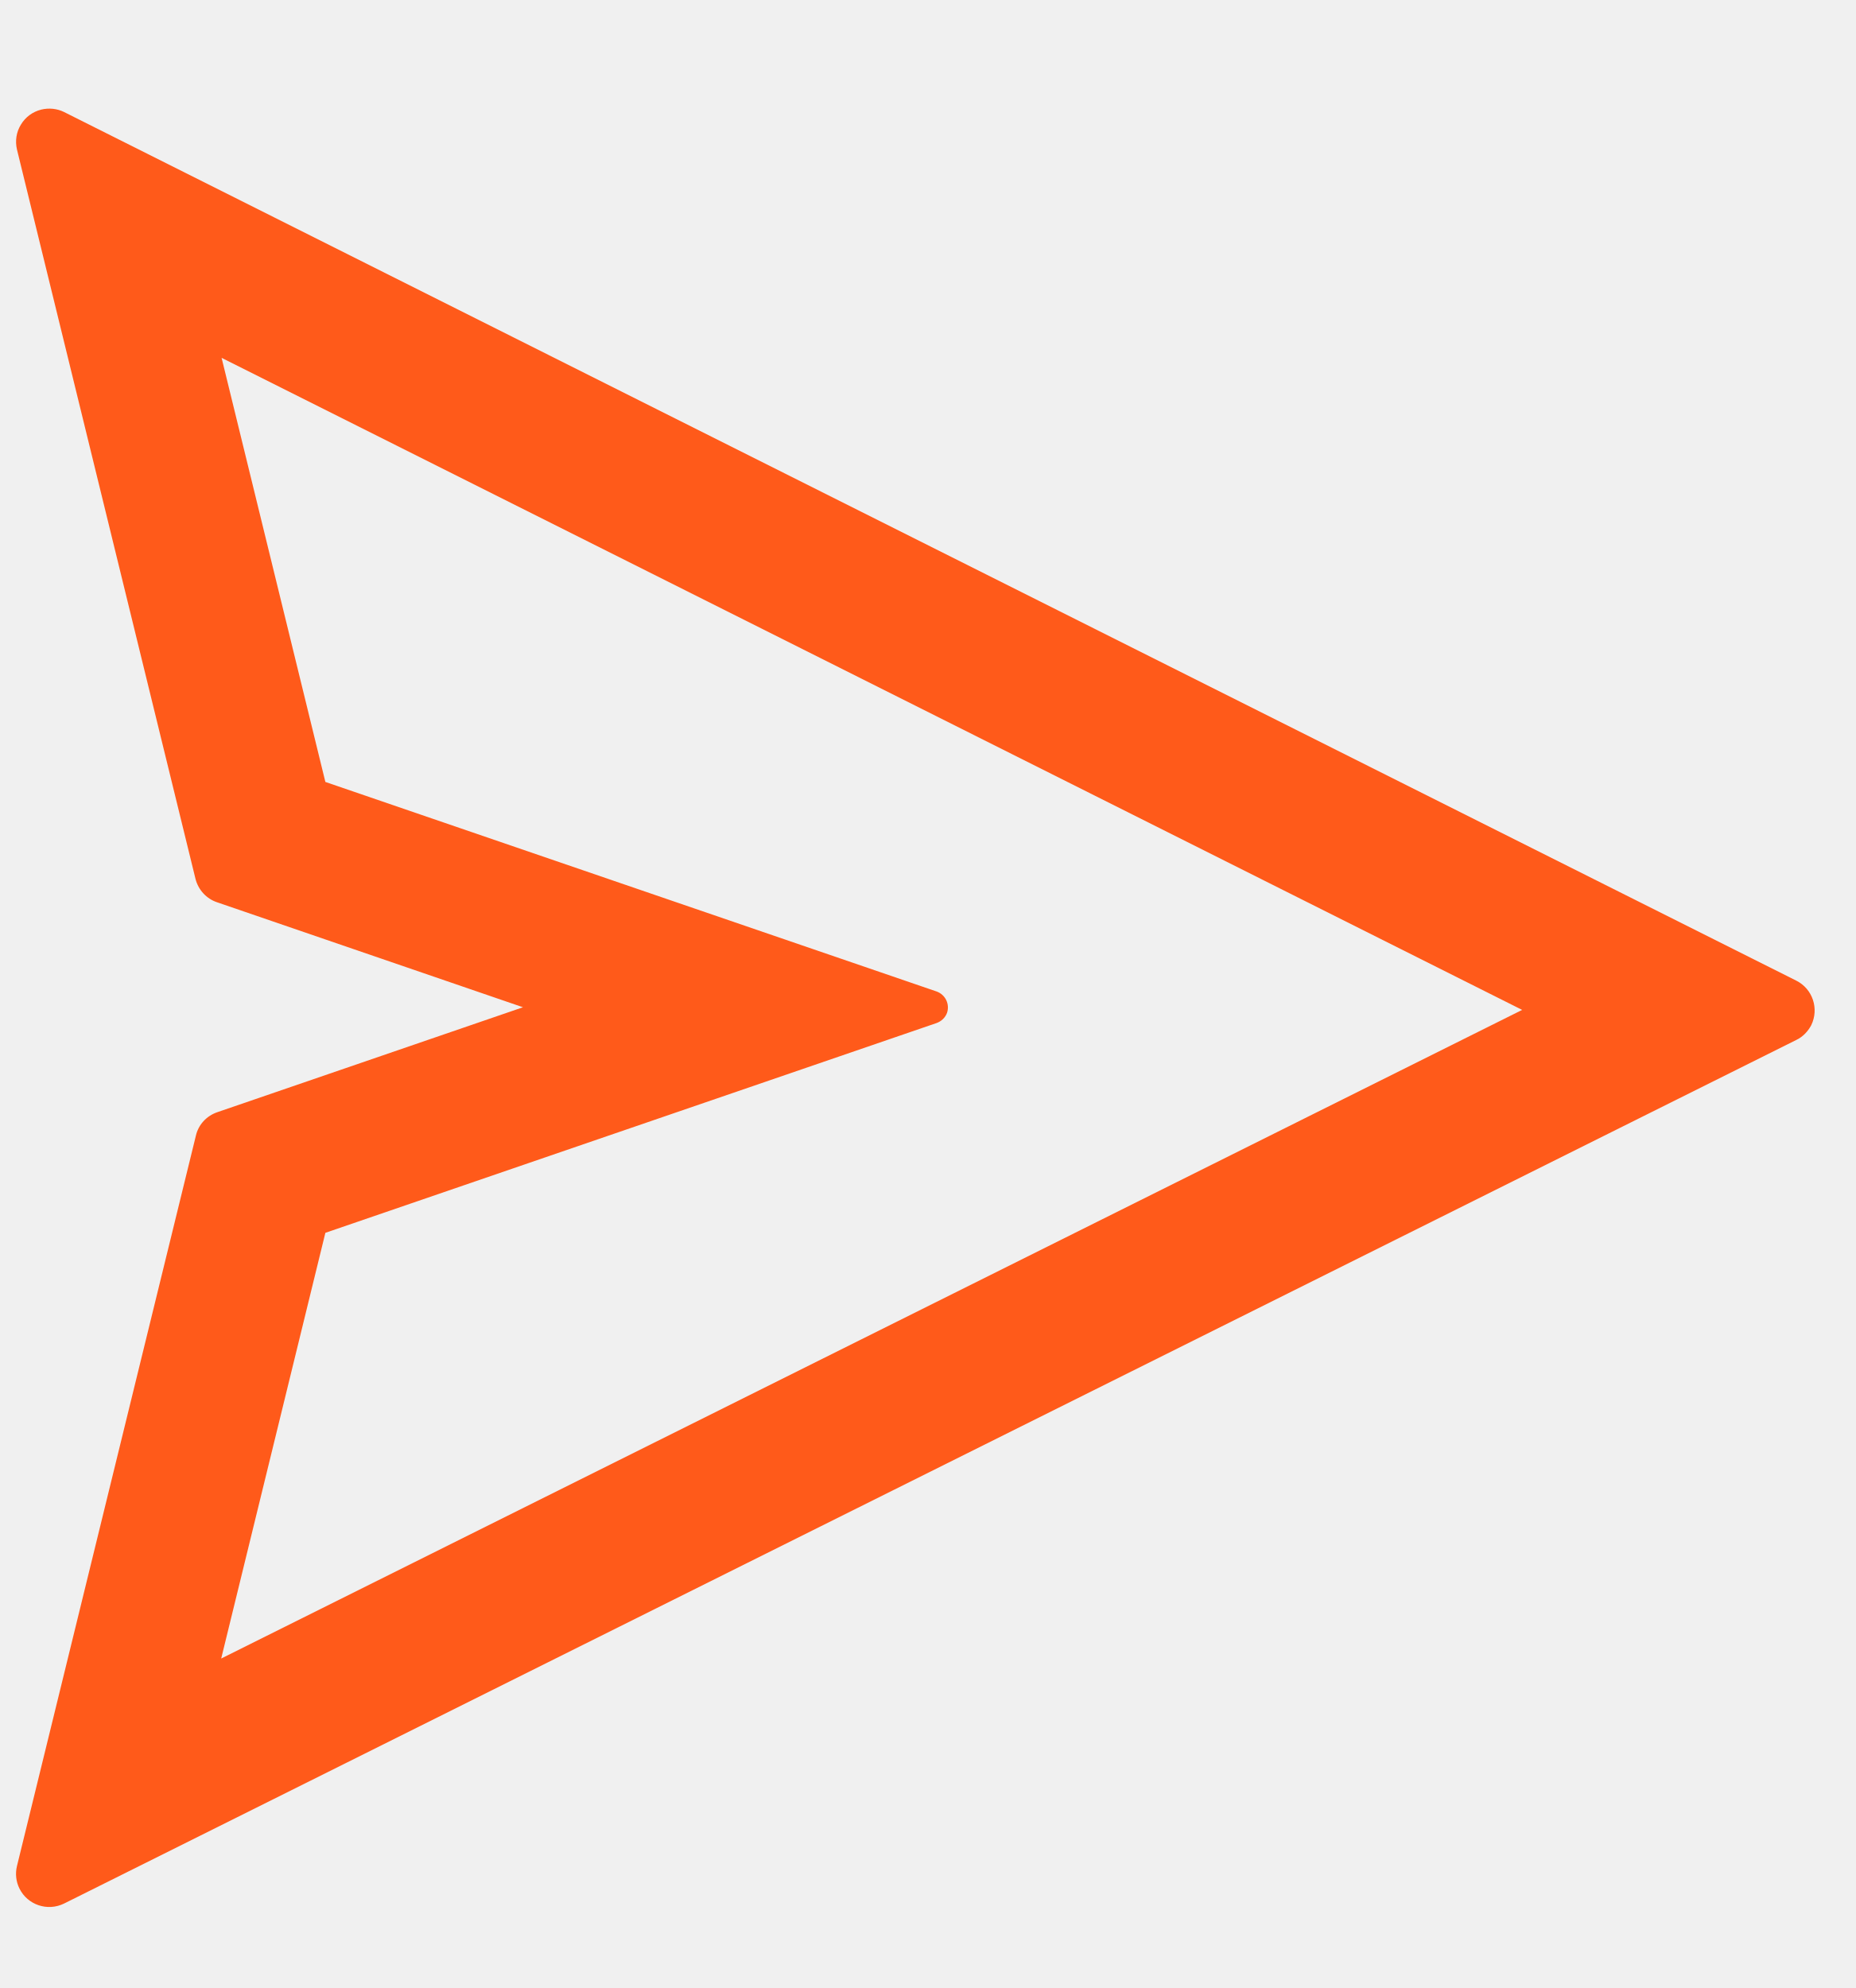
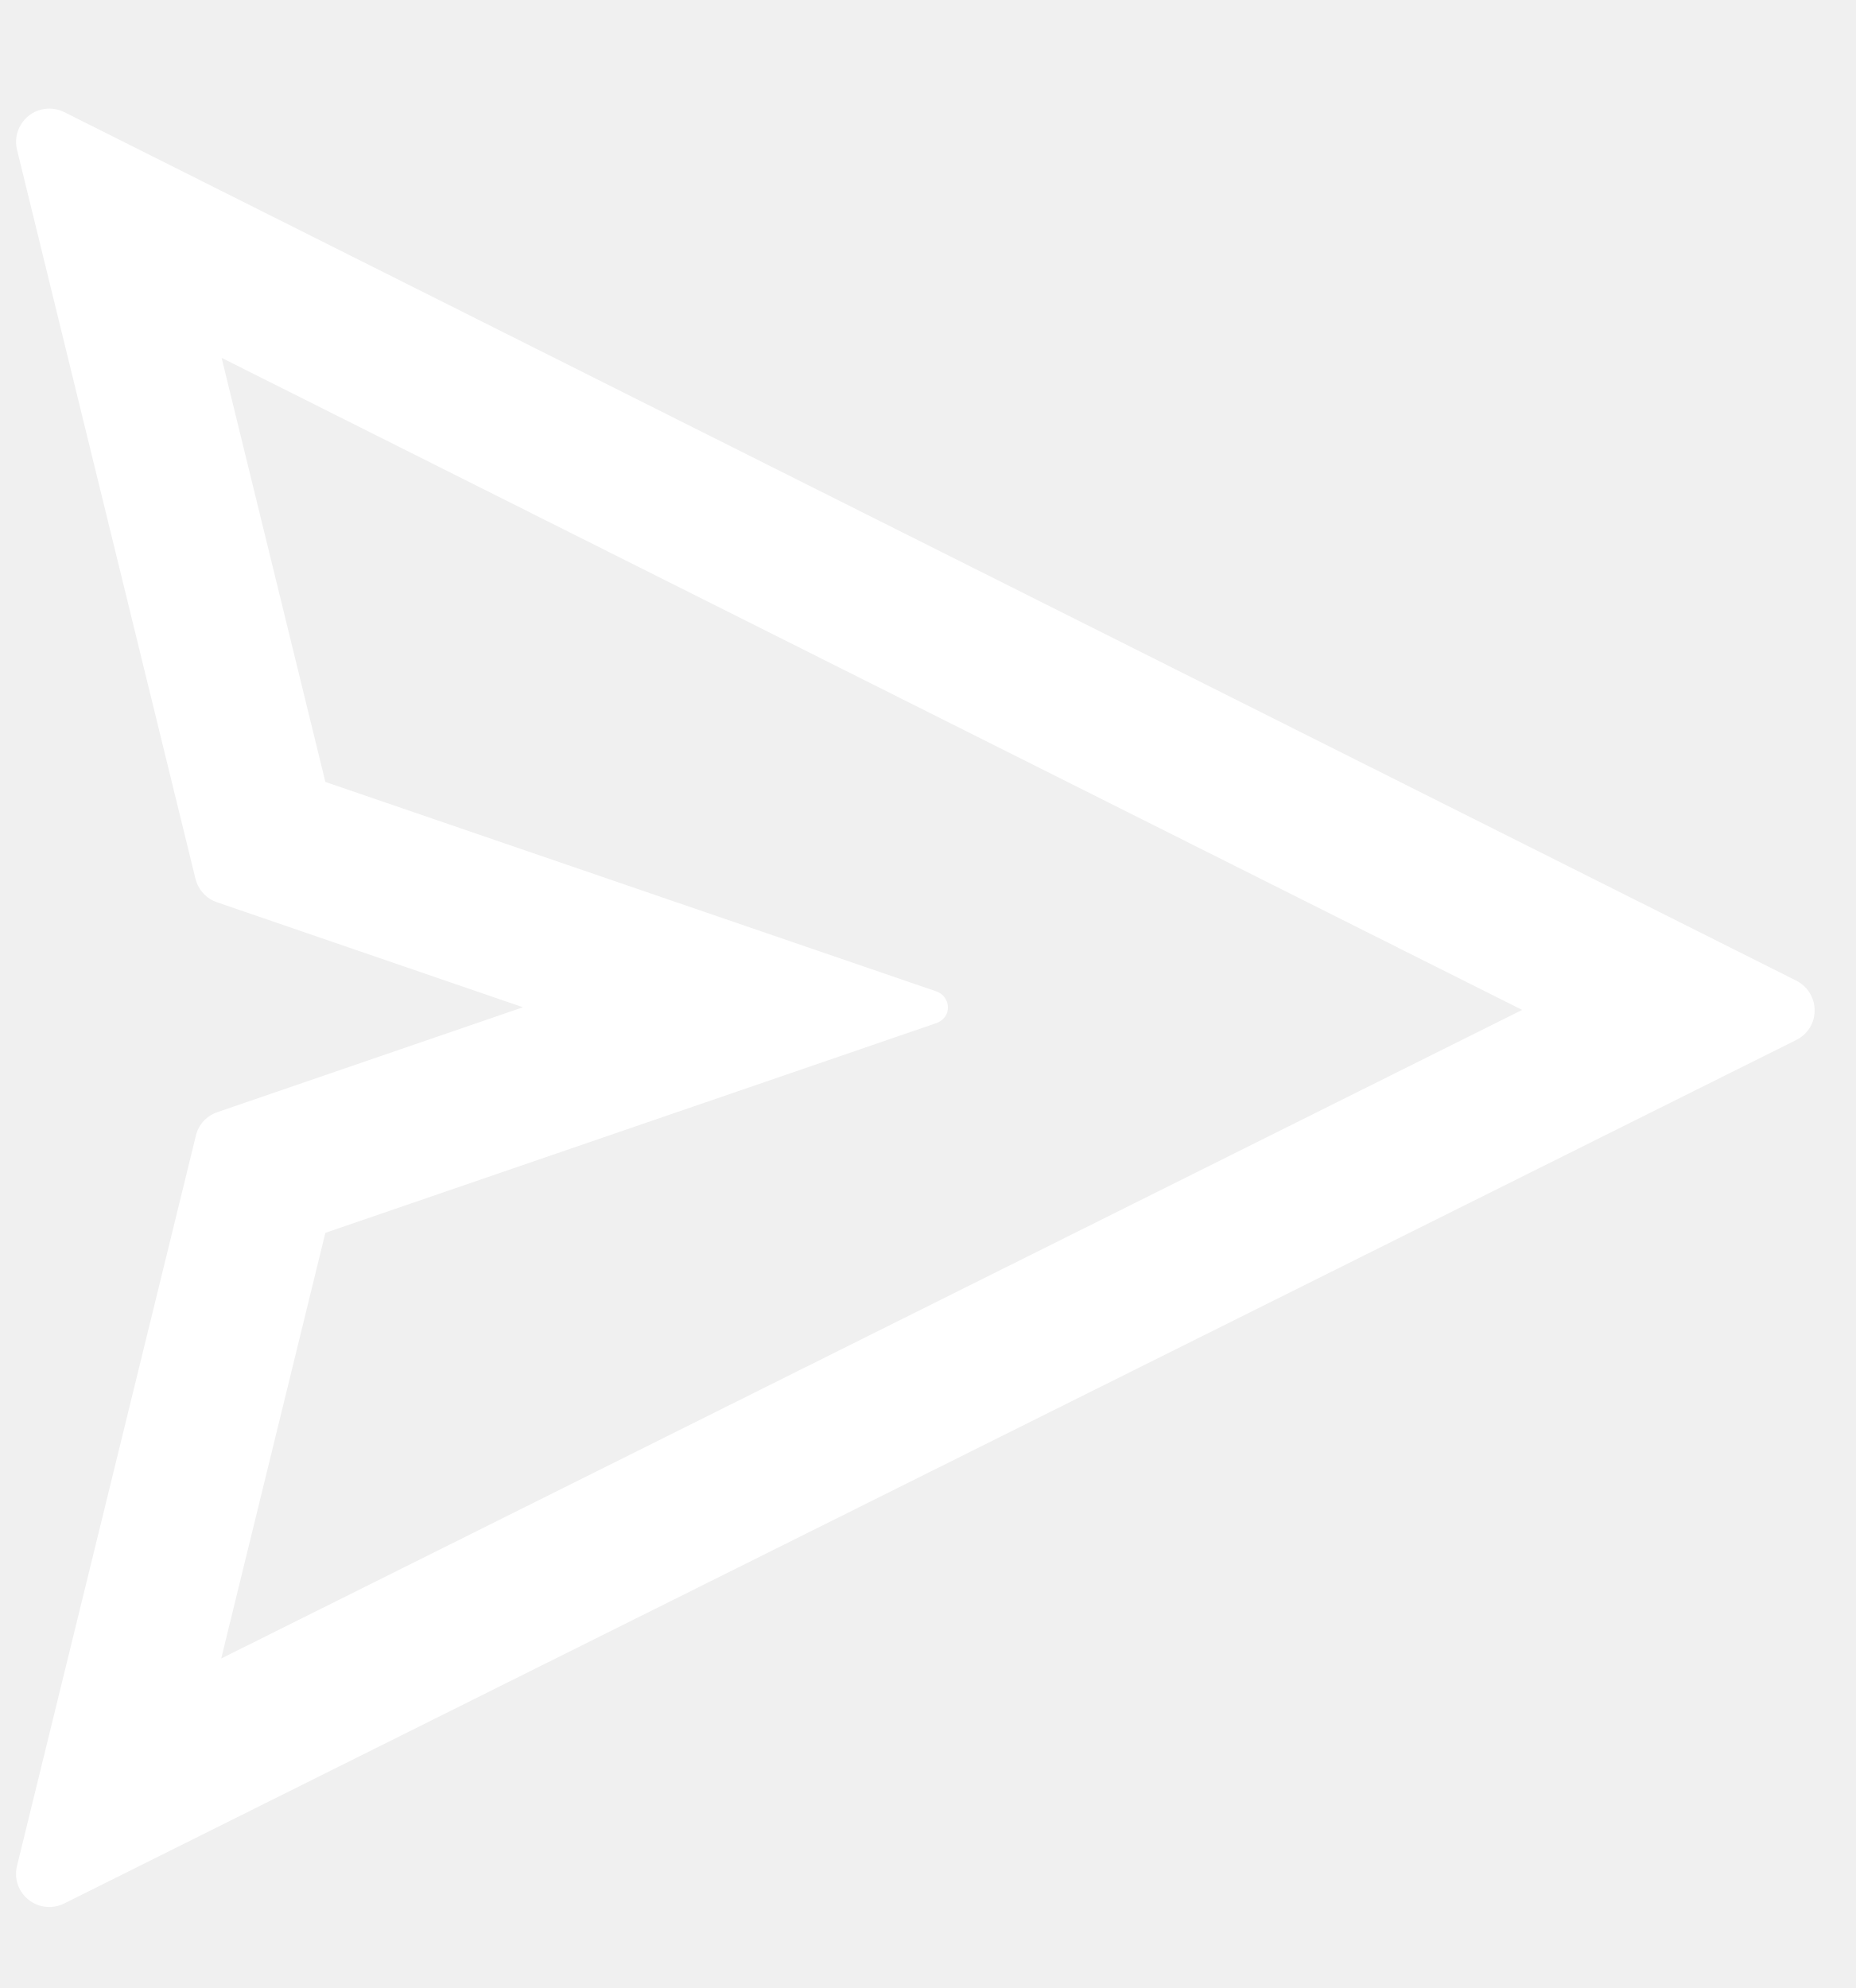
<svg xmlns="http://www.w3.org/2000/svg" width="14" height="15" viewBox="0 0 14 15" fill="none">
  <g clip-path="url(#clip0_1305_2497)">
    <rect width="14" height="14" transform="translate(0 0.600586)" fill="white" fill-opacity="0.01" />
    <g clip-path="url(#clip1_1305_2497)">
-       <path d="M13.553 7.399L0.483 0.845C0.43 0.819 0.369 0.813 0.311 0.827C0.247 0.843 0.192 0.883 0.158 0.94C0.123 0.996 0.113 1.064 0.128 1.128L1.475 6.631C1.496 6.714 1.557 6.781 1.638 6.808L3.946 7.6L1.639 8.392C1.558 8.42 1.497 8.486 1.478 8.569L0.128 14.08C0.114 14.138 0.121 14.198 0.147 14.25C0.208 14.373 0.358 14.424 0.483 14.363L13.553 7.847C13.602 7.824 13.641 7.783 13.666 7.736C13.727 7.611 13.677 7.461 13.553 7.399ZM1.669 12.514L2.455 9.302L7.067 7.719C7.103 7.706 7.133 7.678 7.146 7.641C7.167 7.575 7.133 7.505 7.067 7.481L2.455 5.9L1.672 2.7L11.485 7.62L1.669 12.514Z" fill="#FF5A1A" />
+       <path d="M13.553 7.399L0.483 0.845C0.43 0.819 0.369 0.813 0.311 0.827C0.247 0.843 0.192 0.883 0.158 0.94C0.123 0.996 0.113 1.064 0.128 1.128L1.475 6.631C1.496 6.714 1.557 6.781 1.638 6.808L3.946 7.6L1.639 8.392C1.558 8.42 1.497 8.486 1.478 8.569L0.128 14.08C0.114 14.138 0.121 14.198 0.147 14.25C0.208 14.373 0.358 14.424 0.483 14.363L13.553 7.847C13.602 7.824 13.641 7.783 13.666 7.736C13.727 7.611 13.677 7.461 13.553 7.399ZM1.669 12.514L2.455 9.302L7.067 7.719C7.103 7.706 7.133 7.678 7.146 7.641C7.167 7.575 7.133 7.505 7.067 7.481L2.455 5.9L1.672 2.7L11.485 7.62L1.669 12.514Z" fill="#FFFFFF" />
    </g>
  </g>
  <defs>
    <clipPath id="clip0_1305_2497">
      <rect width="14" height="14" fill="white" transform="translate(0 0.600586)" />
    </clipPath>
    <clipPath id="clip1_1305_2497">
      <rect width="14" height="14" fill="white" transform="translate(0 0.600586)" />
    </clipPath>
  </defs>
</svg>
